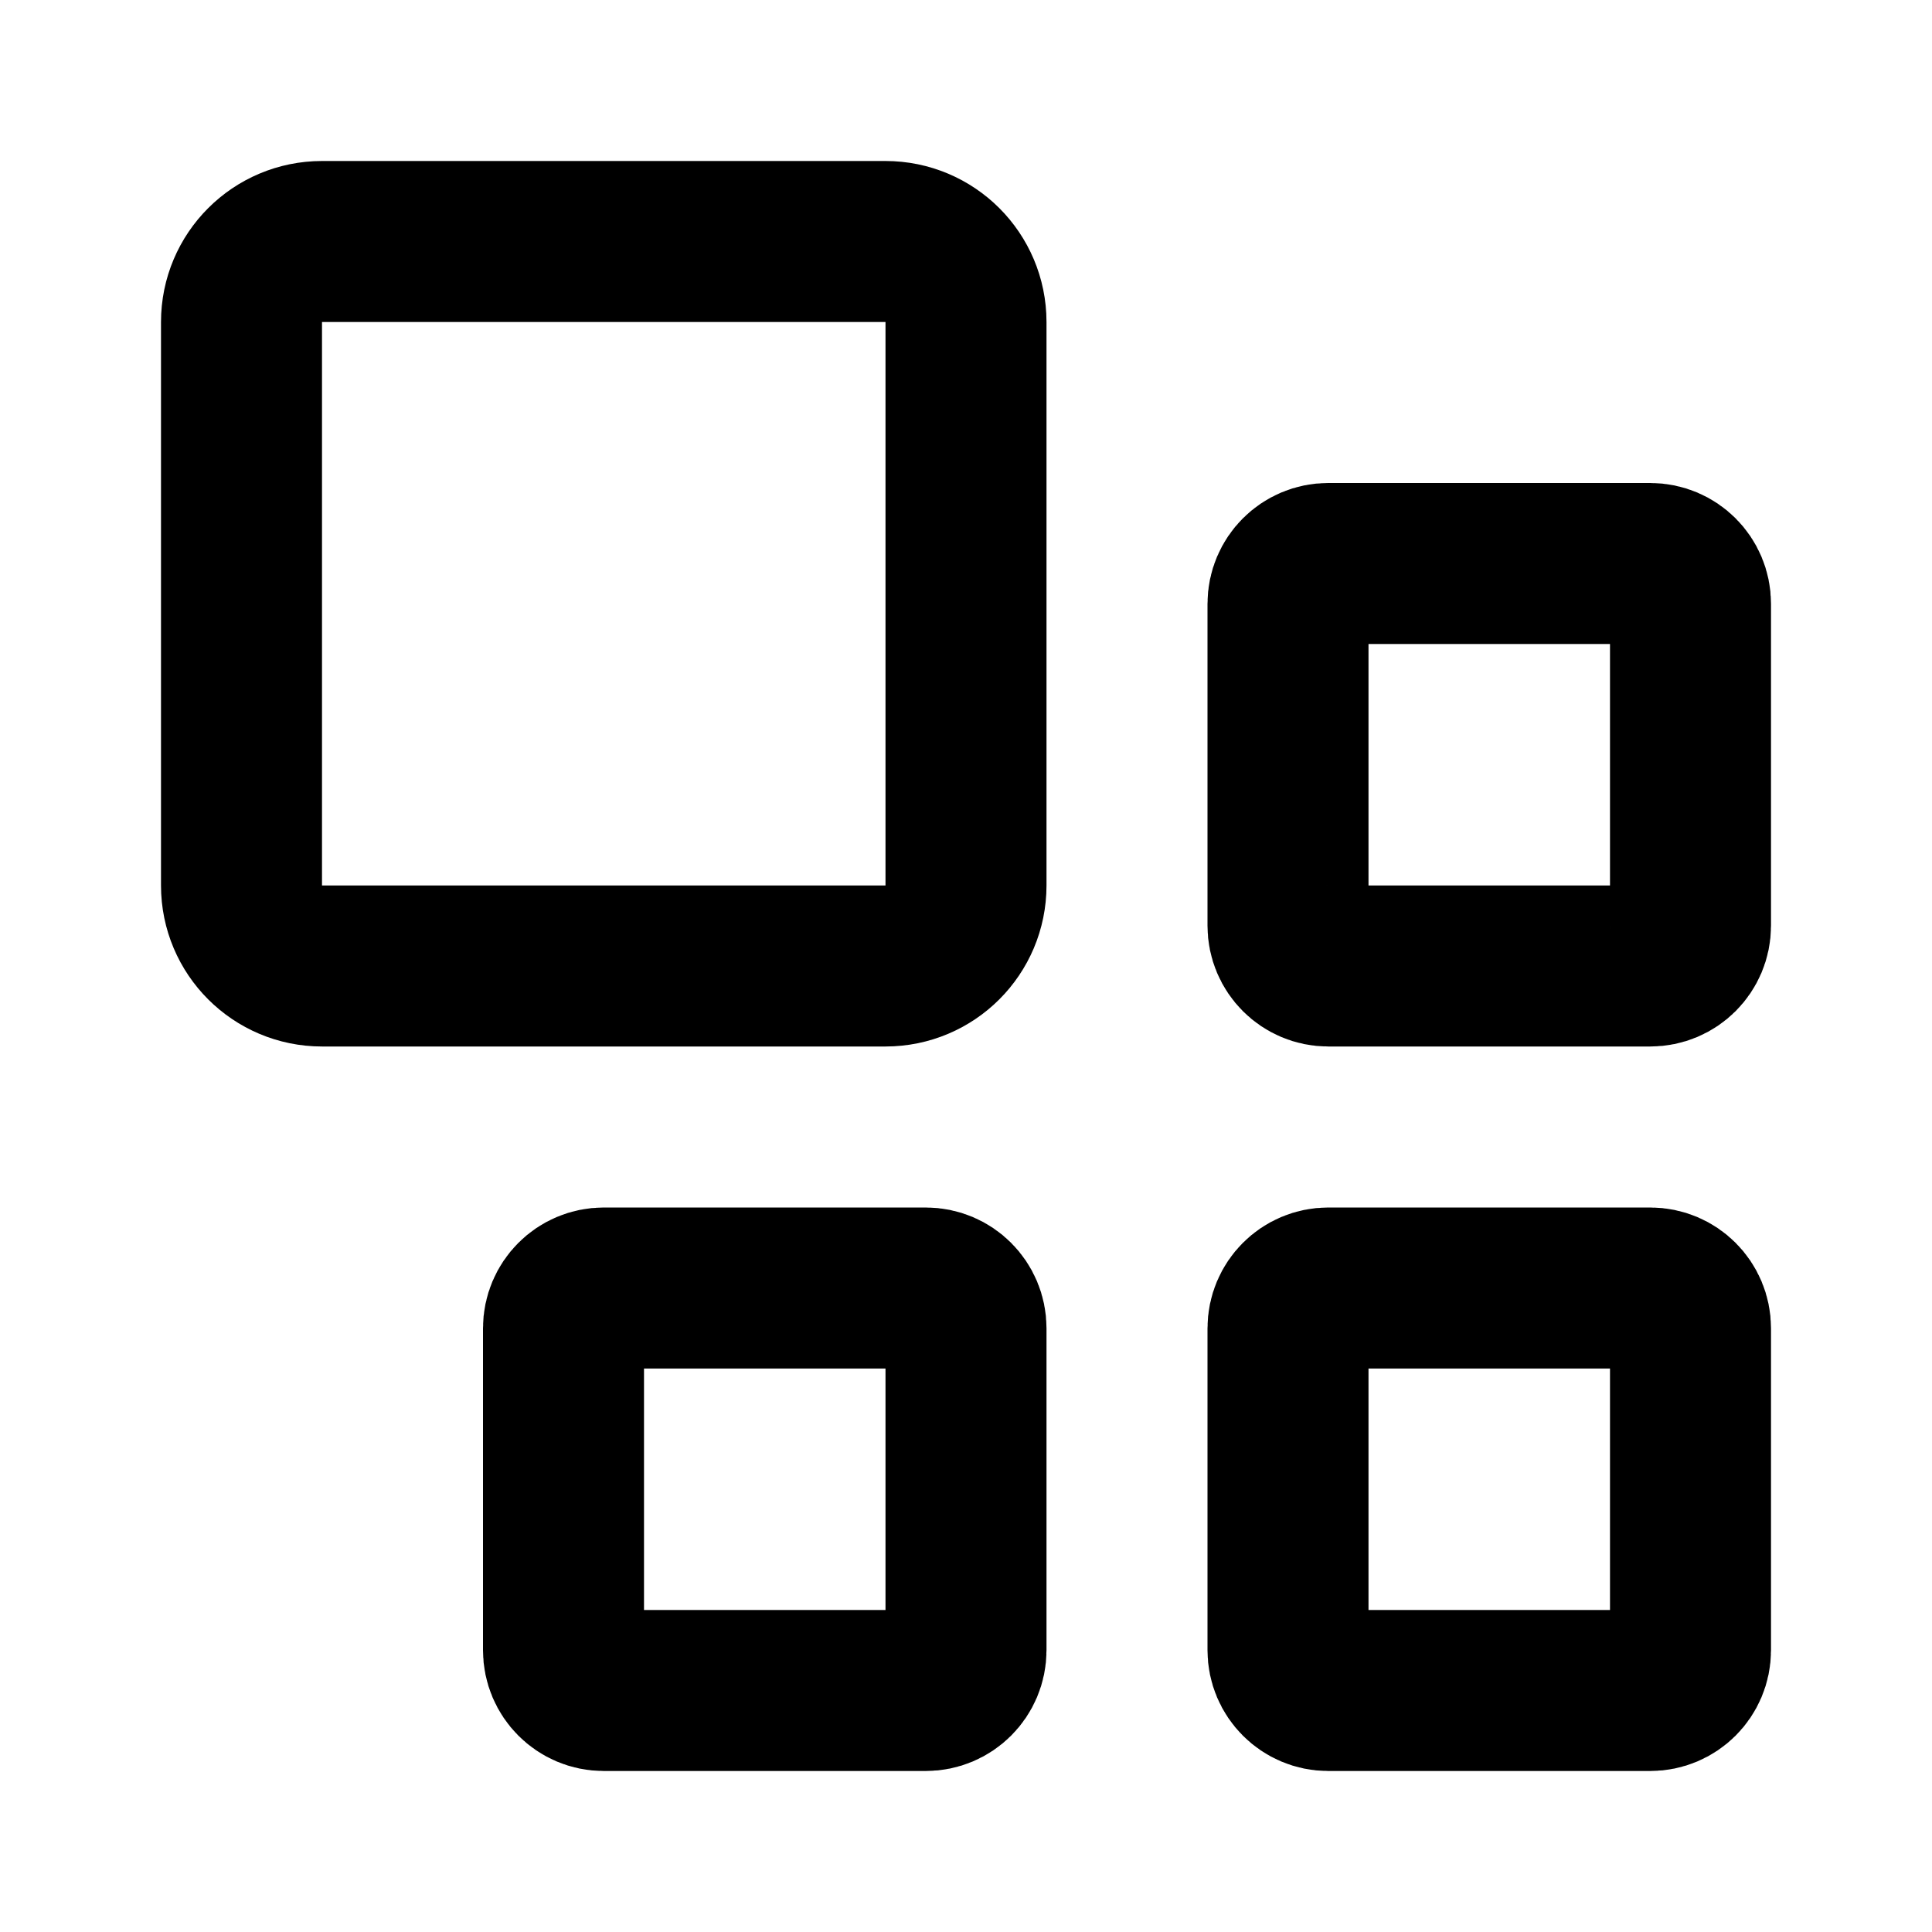
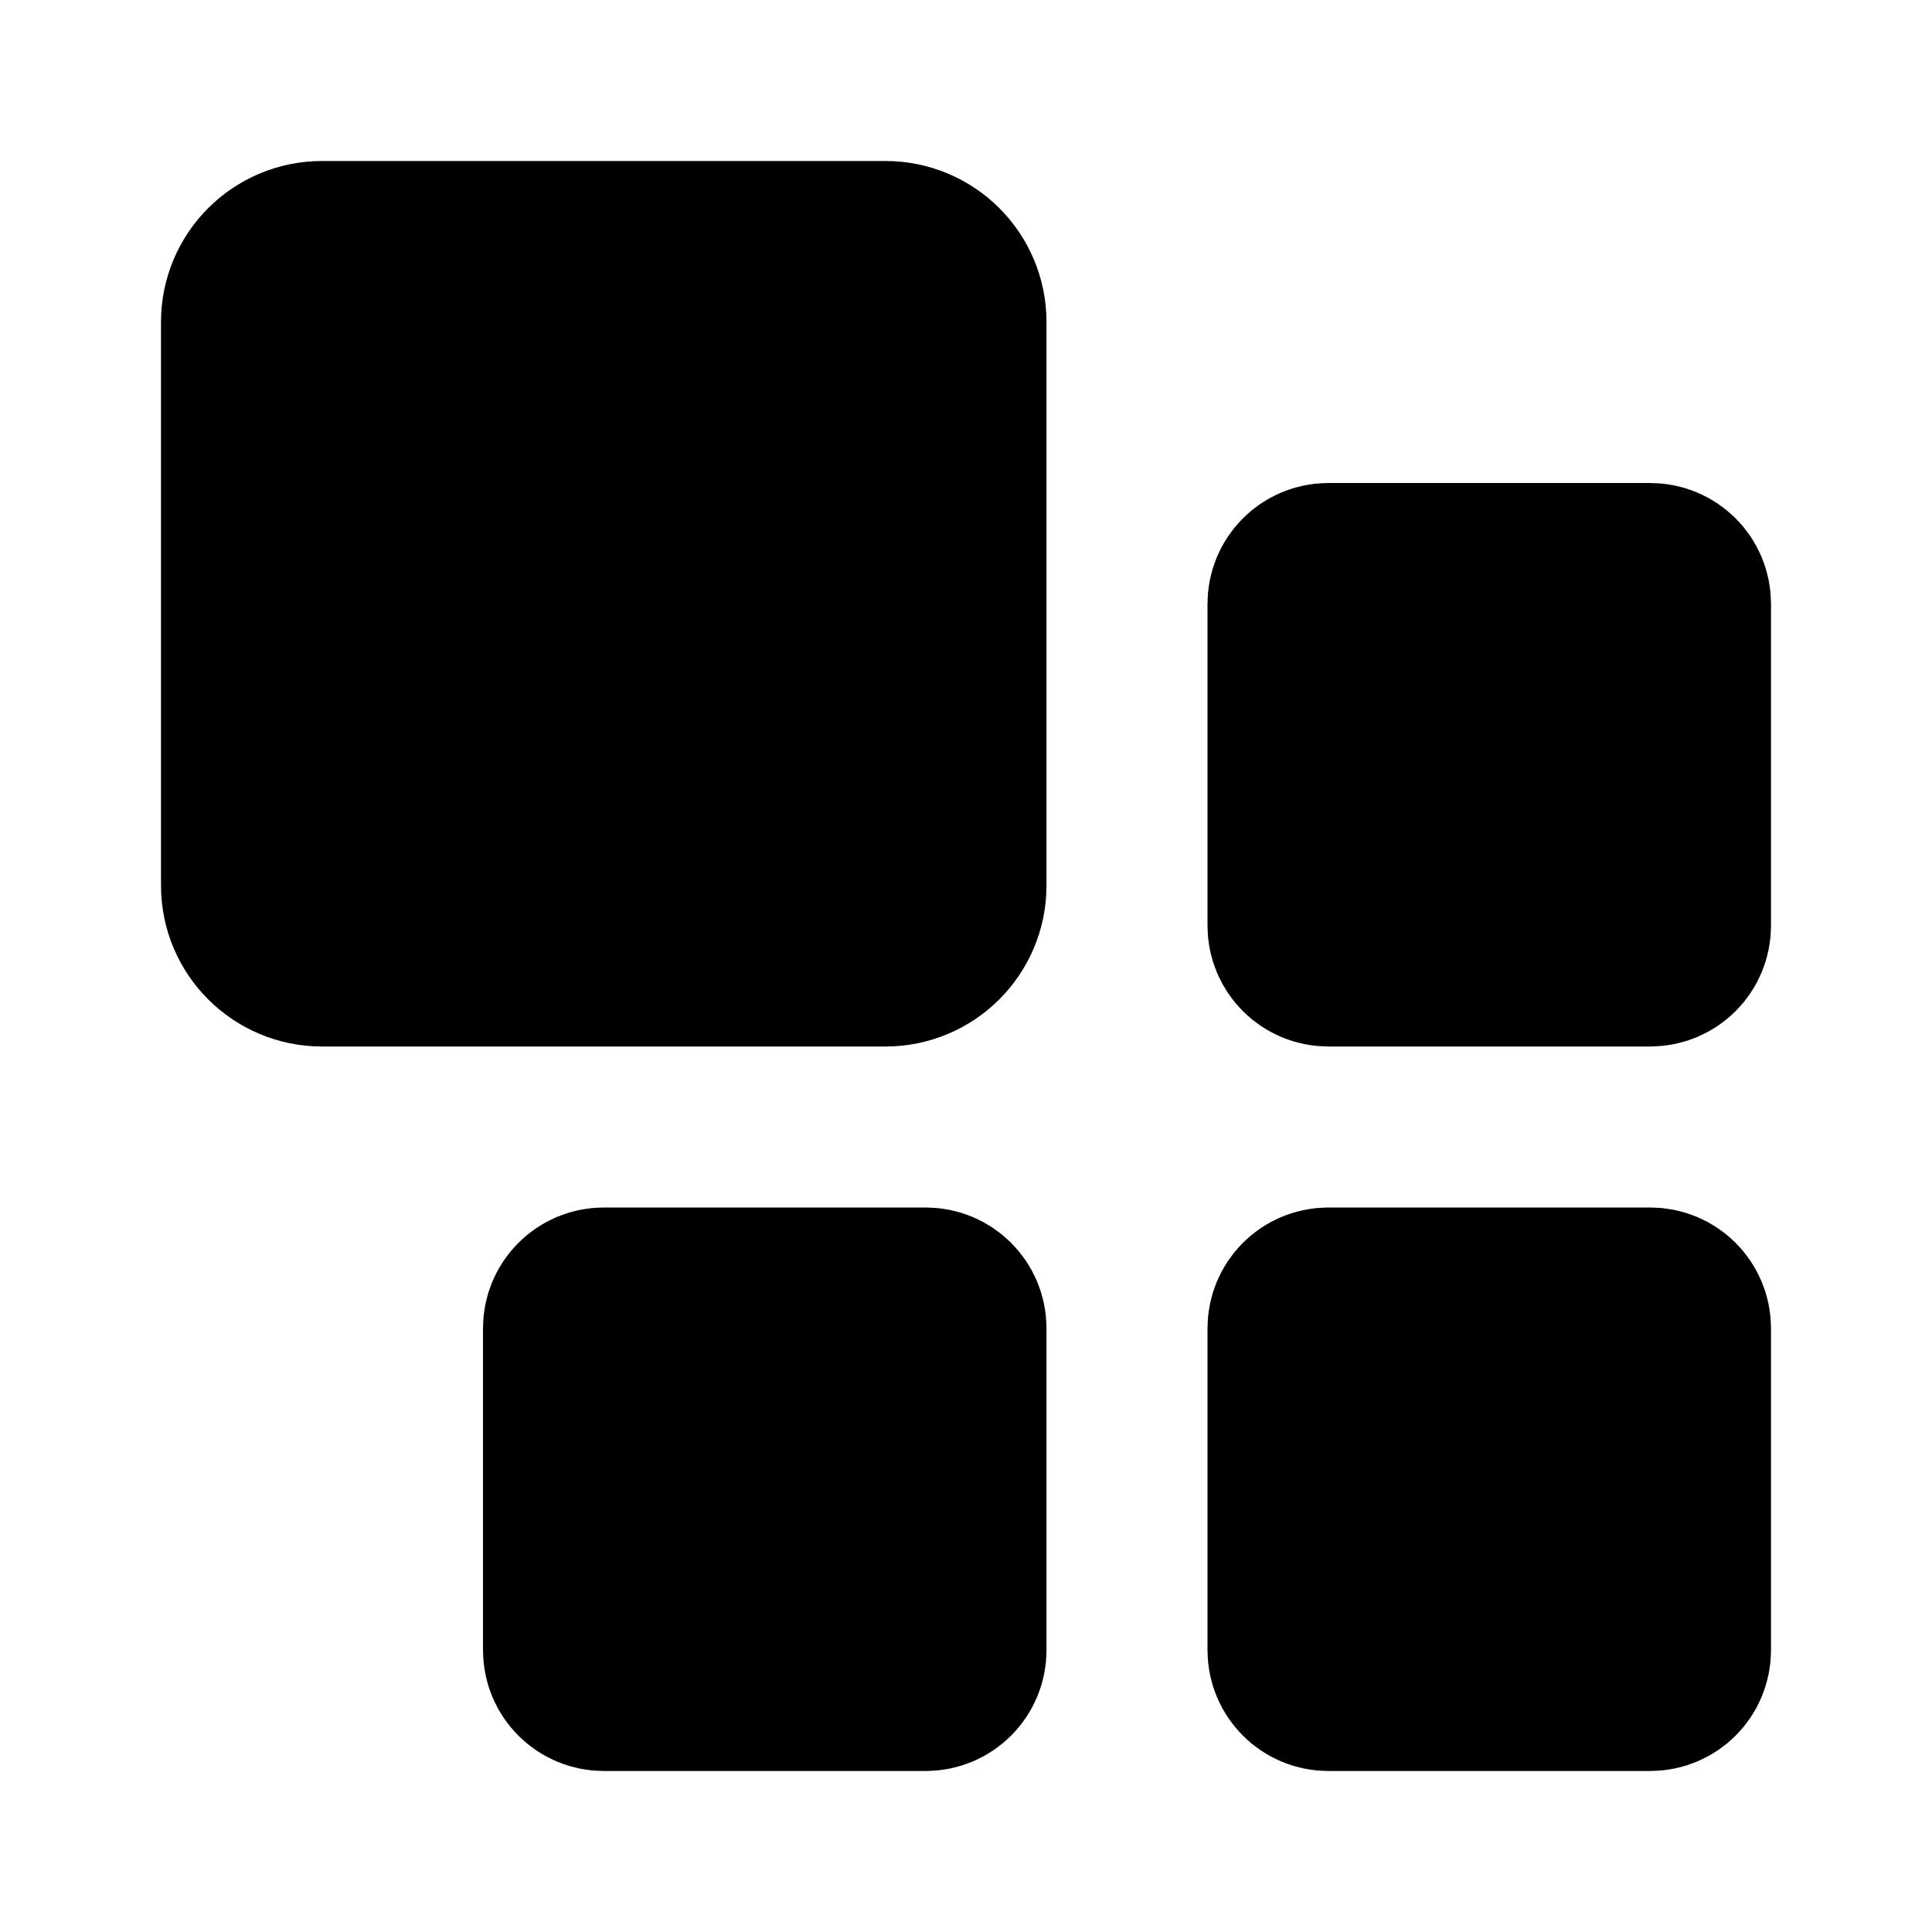
- <svg xmlns="http://www.w3.org/2000/svg" width="800px" height="800px" viewBox="0 0 24 24" fill="none">
+ <svg xmlns="http://www.w3.org/2000/svg" width="800px" height="800px" viewBox="0 0 24 24" fill="current">
  <rect x="3" y="3" width="9" height="9" rx="1" stroke="#000000" stroke-width="2" stroke-linecap="round" stroke-linejoin="round" />
  <rect x="16" y="16" width="5" height="5" rx="0.5" stroke="#000000" stroke-width="2" stroke-linecap="round" stroke-linejoin="round" />
  <rect x="16" y="7" width="5" height="5" rx="0.5" stroke="#000000" stroke-width="2" stroke-linecap="round" stroke-linejoin="round" />
  <rect x="7" y="16" width="5" height="5" rx="0.5" stroke="#000000" stroke-width="2" stroke-linecap="round" stroke-linejoin="round" />
</svg>
